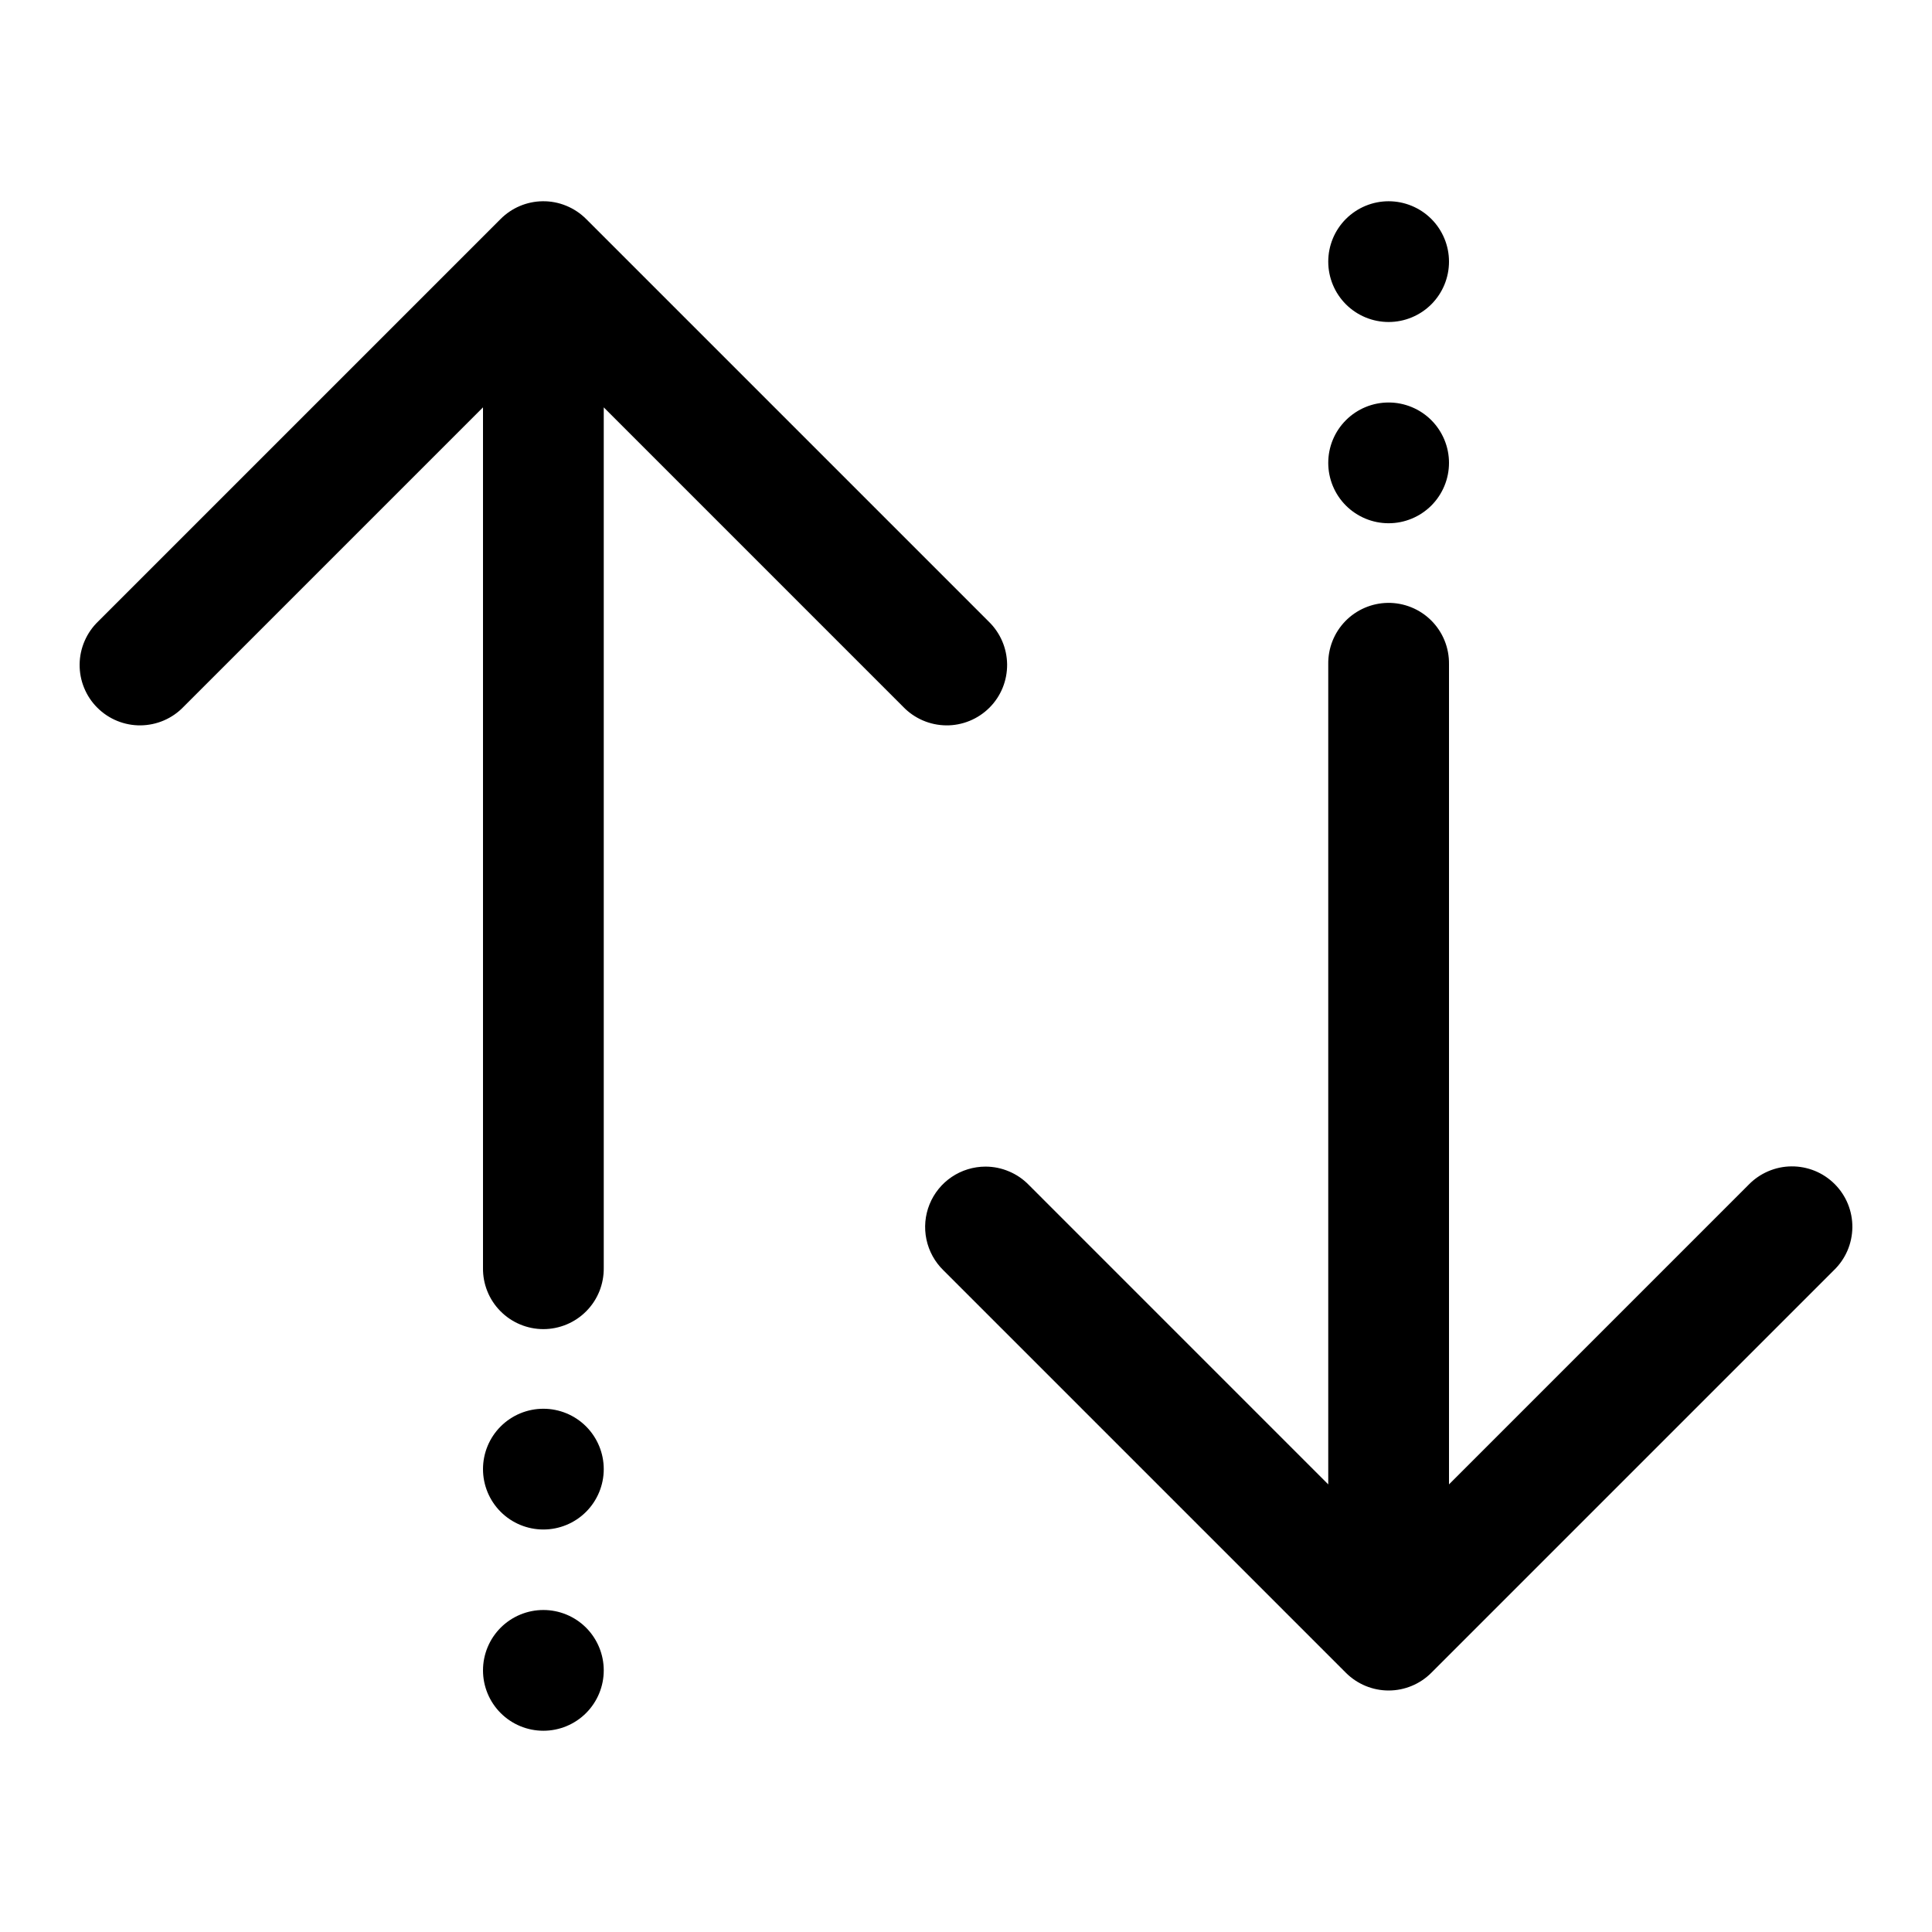
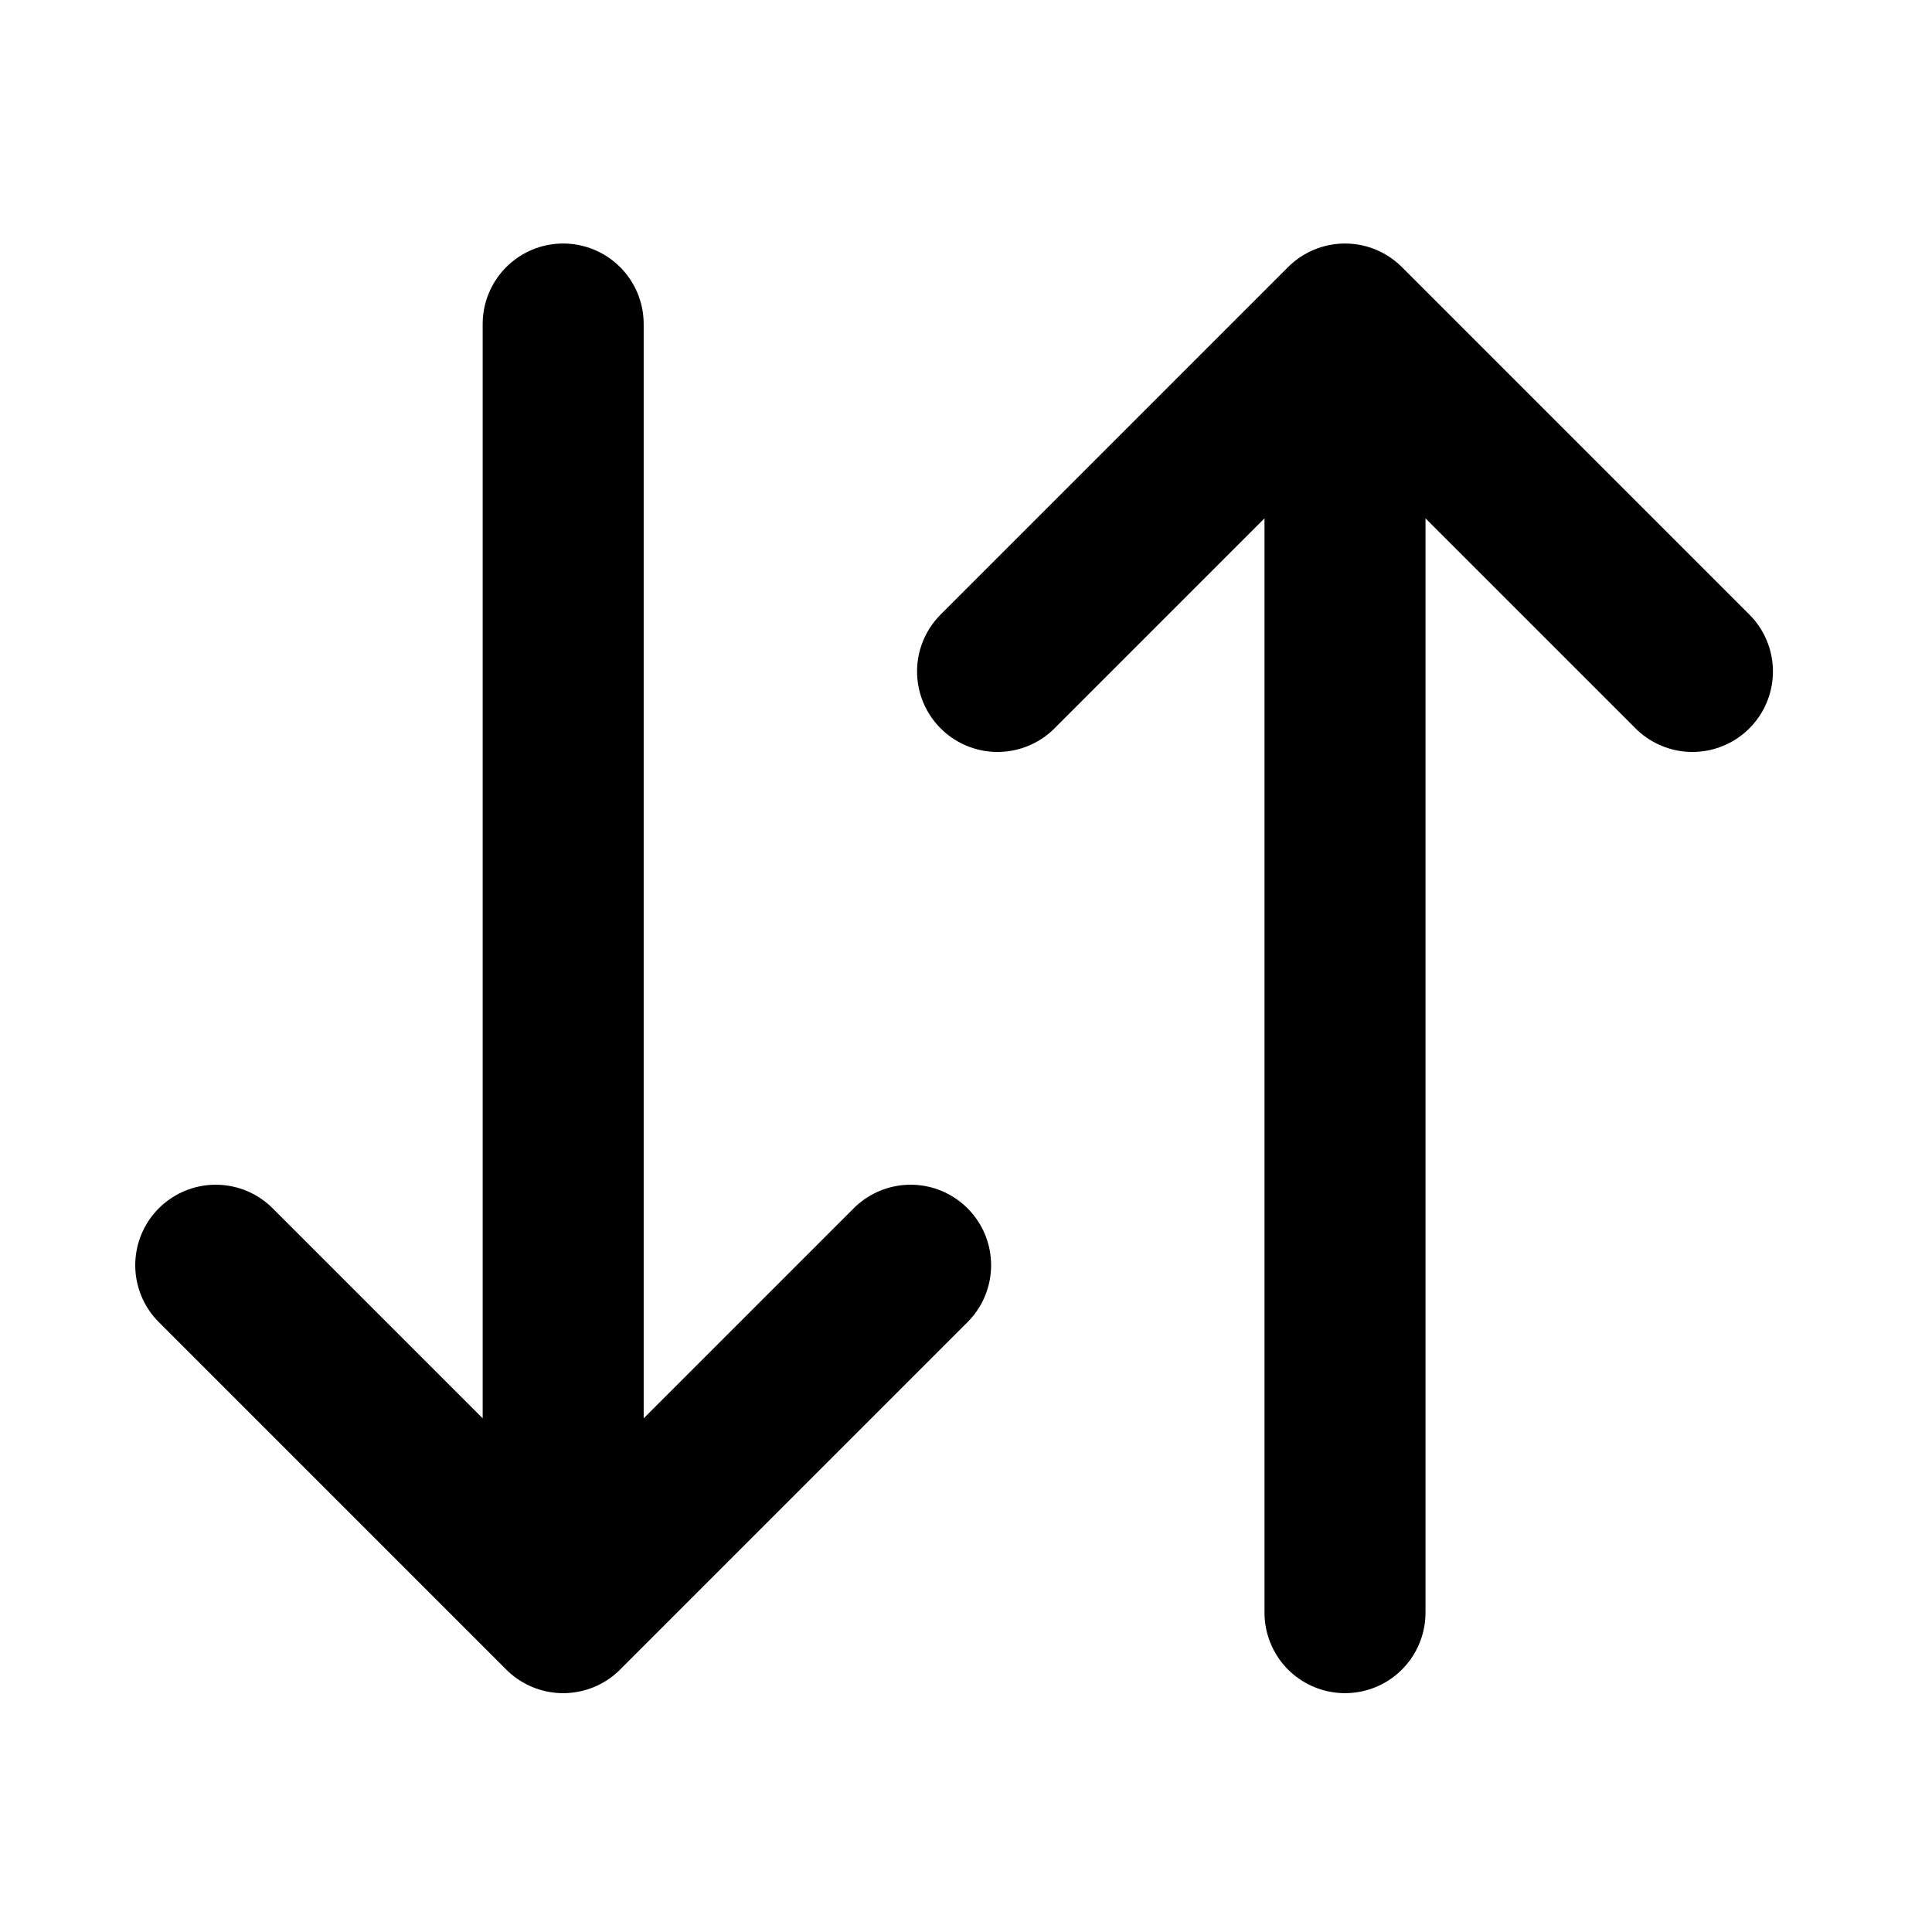
- <svg xmlns="http://www.w3.org/2000/svg" width="60" height="60" viewBox="0 0 60 60" fill="none">
-   <path d="M16.848 6.25C16.36 6.257 15.894 6.454 15.549 6.799L3.049 19.299C2.869 19.472 2.726 19.679 2.627 19.908C2.528 20.137 2.475 20.383 2.473 20.633C2.47 20.882 2.517 21.13 2.612 21.361C2.706 21.592 2.845 21.802 3.022 21.978C3.198 22.154 3.408 22.294 3.639 22.388C3.87 22.482 4.117 22.53 4.367 22.527C4.616 22.524 4.863 22.472 5.092 22.373C5.321 22.274 5.528 22.131 5.7 21.951L15 12.651V39.375C14.996 39.623 15.042 39.87 15.135 40.101C15.227 40.331 15.365 40.541 15.54 40.718C15.714 40.895 15.922 41.035 16.151 41.131C16.38 41.227 16.626 41.277 16.875 41.277C17.123 41.277 17.369 41.227 17.599 41.131C17.828 41.035 18.036 40.895 18.21 40.718C18.385 40.541 18.522 40.331 18.615 40.101C18.707 39.87 18.753 39.623 18.75 39.375V12.651L28.049 21.951C28.222 22.131 28.429 22.274 28.658 22.373C28.887 22.472 29.133 22.524 29.383 22.527C29.632 22.53 29.88 22.482 30.11 22.388C30.341 22.294 30.551 22.154 30.728 21.978C30.904 21.802 31.044 21.592 31.138 21.361C31.232 21.13 31.279 20.882 31.277 20.633C31.274 20.383 31.222 20.137 31.123 19.908C31.024 19.679 30.88 19.472 30.701 19.299L18.201 6.799C18.023 6.622 17.812 6.482 17.58 6.388C17.348 6.293 17.099 6.246 16.848 6.25ZM43.125 6.25C42.627 6.25 42.151 6.448 41.799 6.799C41.447 7.151 41.25 7.628 41.25 8.125C41.25 8.622 41.447 9.099 41.799 9.451C42.151 9.802 42.627 10 43.125 10C43.622 10 44.099 9.802 44.451 9.451C44.802 9.099 45 8.622 45 8.125C45 7.628 44.802 7.151 44.451 6.799C44.099 6.448 43.622 6.25 43.125 6.25ZM43.125 12.5C42.627 12.5 42.151 12.697 41.799 13.049C41.447 13.401 41.25 13.878 41.25 14.375C41.25 14.872 41.447 15.349 41.799 15.701C42.151 16.052 42.627 16.25 43.125 16.25C43.622 16.25 44.099 16.052 44.451 15.701C44.802 15.349 45 14.872 45 14.375C45 13.878 44.802 13.401 44.451 13.049C44.099 12.697 43.622 12.5 43.125 12.5ZM43.096 18.723C42.599 18.731 42.125 18.936 41.779 19.292C41.433 19.649 41.243 20.128 41.25 20.625V46.099L31.951 36.799C31.776 36.619 31.567 36.476 31.335 36.379C31.105 36.281 30.856 36.23 30.605 36.23C30.232 36.231 29.867 36.342 29.558 36.55C29.248 36.759 29.008 37.055 28.868 37.401C28.728 37.747 28.694 38.126 28.771 38.492C28.848 38.857 29.032 39.191 29.299 39.451L41.799 51.951C42.151 52.302 42.628 52.5 43.125 52.5C43.622 52.5 44.099 52.302 44.45 51.951L56.95 39.451C57.13 39.278 57.274 39.071 57.373 38.842C57.472 38.613 57.524 38.367 57.527 38.117C57.529 37.868 57.482 37.62 57.388 37.389C57.294 37.158 57.154 36.949 56.978 36.772C56.801 36.596 56.592 36.456 56.361 36.362C56.13 36.268 55.882 36.22 55.633 36.223C55.383 36.225 55.137 36.278 54.908 36.377C54.679 36.476 54.472 36.619 54.299 36.799L45 46.099V20.625C45.003 20.374 44.957 20.125 44.862 19.892C44.768 19.66 44.627 19.449 44.45 19.271C44.272 19.094 44.061 18.954 43.828 18.86C43.596 18.766 43.346 18.719 43.096 18.723ZM16.875 43.75C16.378 43.75 15.901 43.947 15.549 44.299C15.197 44.651 15 45.128 15 45.625C15 46.122 15.197 46.599 15.549 46.951C15.901 47.303 16.378 47.5 16.875 47.5C17.372 47.5 17.849 47.303 18.201 46.951C18.552 46.599 18.75 46.122 18.75 45.625C18.75 45.128 18.552 44.651 18.201 44.299C17.849 43.947 17.372 43.75 16.875 43.75ZM16.875 50C16.378 50 15.901 50.197 15.549 50.549C15.197 50.901 15 51.378 15 51.875C15 52.372 15.197 52.849 15.549 53.201C15.901 53.553 16.378 53.75 16.875 53.75C17.372 53.75 17.849 53.553 18.201 53.201C18.552 52.849 18.75 52.372 18.75 51.875C18.75 51.378 18.552 50.901 18.201 50.549C17.849 50.197 17.372 50 16.875 50Z" fill="black" />
+ <svg xmlns="http://www.w3.org/2000/svg" width="24" height="24" viewBox="0 0 24 24" fill="none">
+   <path d="M16.708 20.033V4.025M16.708 4.025L21.024 8.341M16.708 4.025L12.392 8.341M6.996 4.025L6.996 20.033M6.996 20.033L2.68 15.717M6.996 20.033L11.312 15.717" stroke="black" stroke-width="2" stroke-linecap="round" stroke-linejoin="round" />
</svg>
